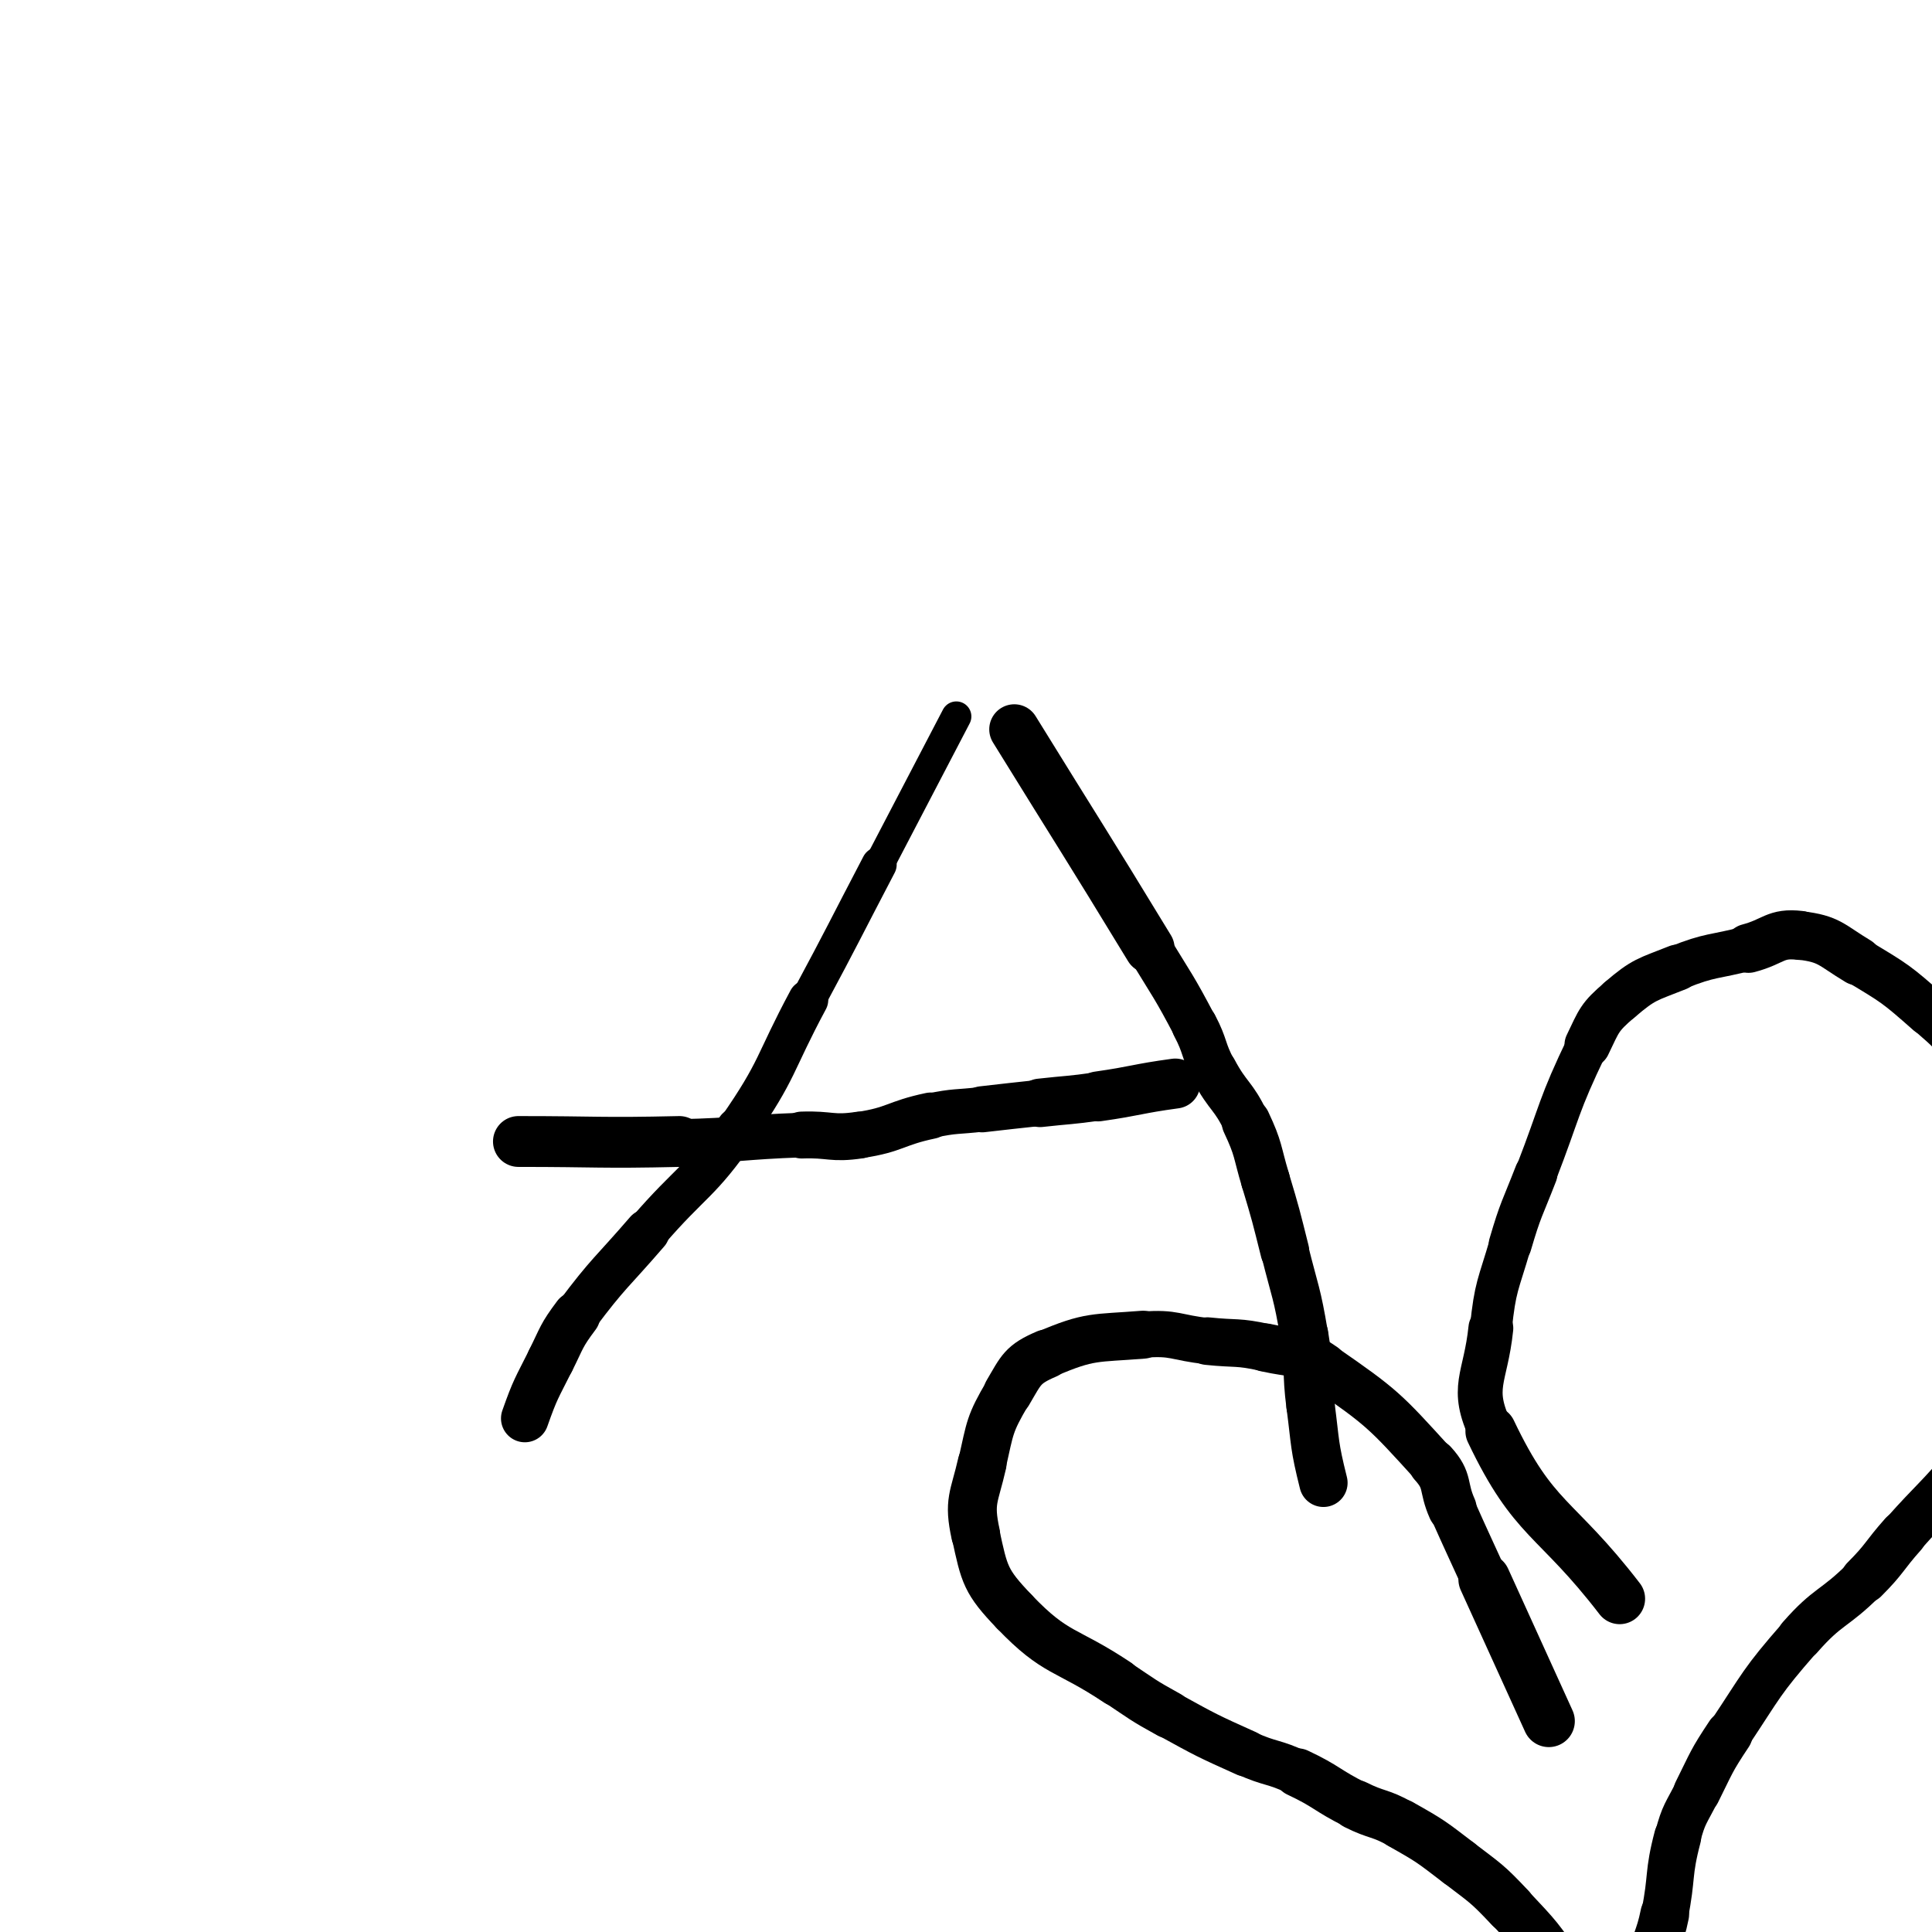
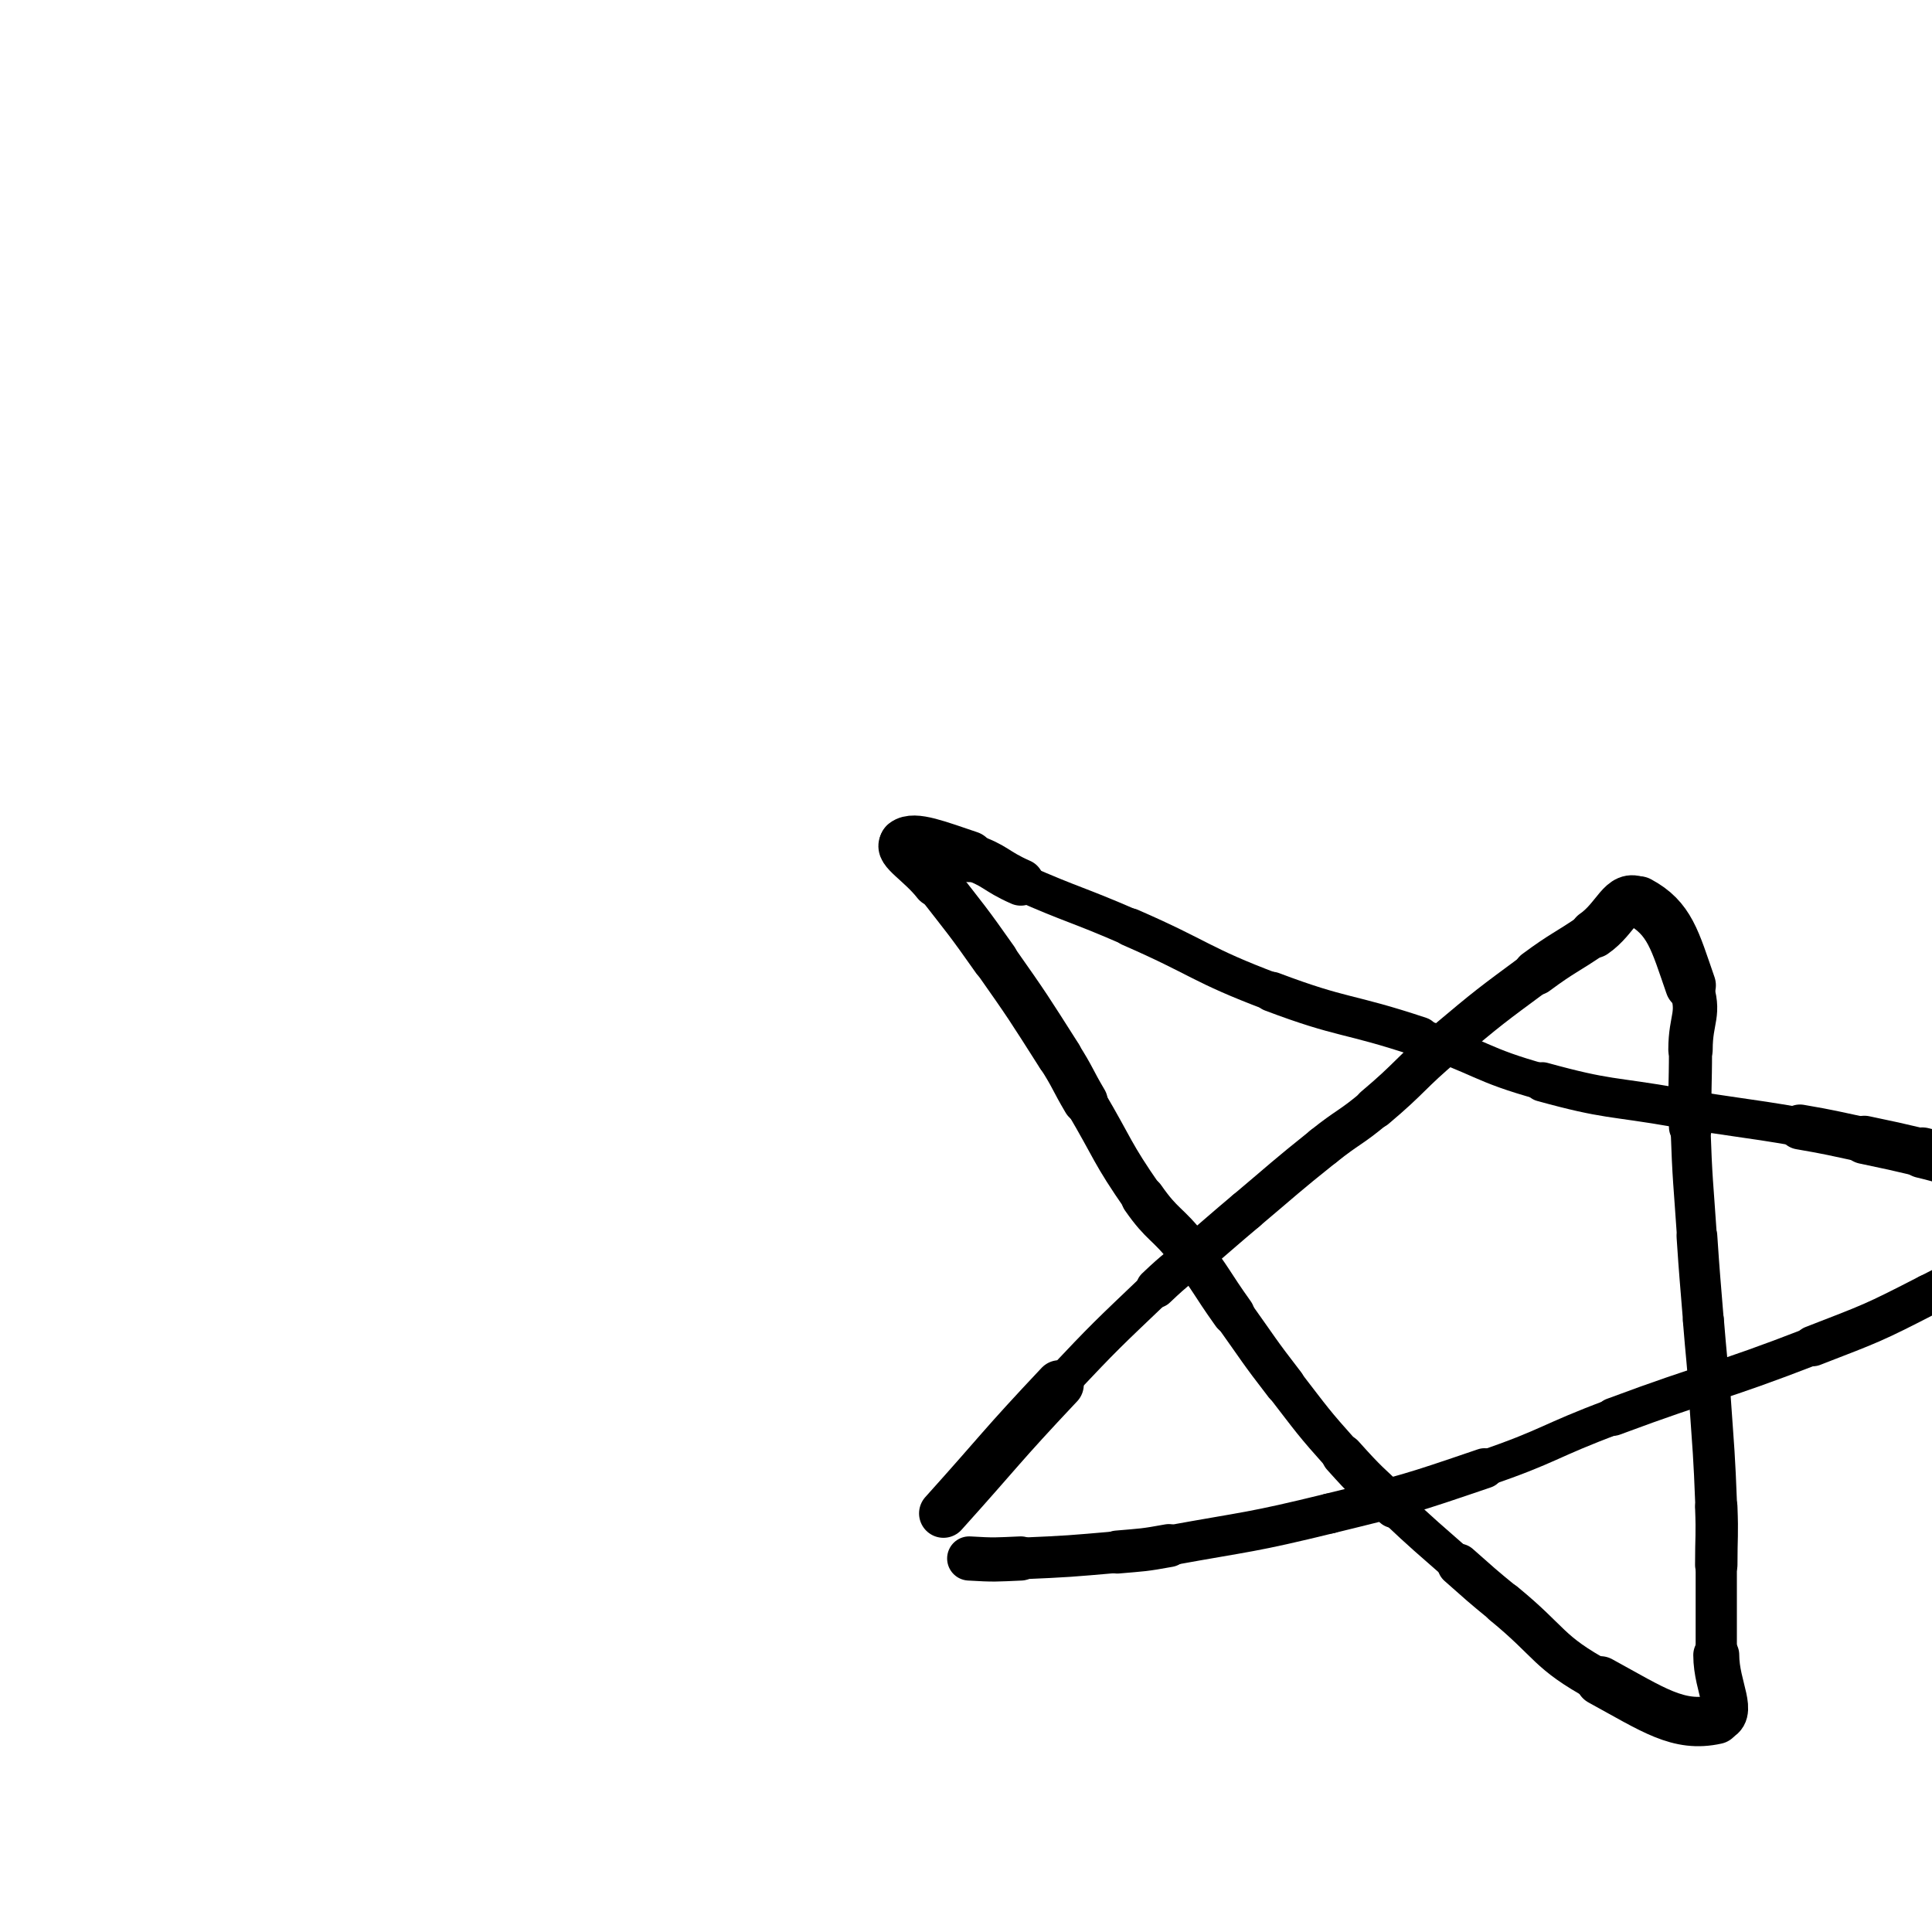
<svg xmlns="http://www.w3.org/2000/svg" viewBox="0 0 200 200" width="200" height="200">
-   <path d="M 99.000,74.167 C 95.000,81.833 95.006,81.836 91.000,89.500" stroke-width="3.113" stroke="black" fill="none" stroke-linecap="round" />
-   <path d="M 91.000,89.500 C 87.339,96.503 87.403,96.537 83.667,103.500" stroke-width="3.650" stroke="black" fill="none" stroke-linecap="round" />
-   <path d="M 83.667,103.500 C 80.069,110.204 80.648,110.620 76.333,116.833" stroke-width="4.148" stroke="black" fill="none" stroke-linecap="round" />
-   <path d="M 76.333,116.833 C 72.315,122.620 71.627,122.133 67.000,127.500" stroke-width="4.381" stroke="black" fill="none" stroke-linecap="round" />
-   <path d="M 67.000,127.500 C 63.294,131.799 63.060,131.642 59.667,136.167" stroke-width="4.659" stroke="black" fill="none" stroke-linecap="round" />
-   <path d="M 59.667,136.167 C 58.060,138.309 58.200,138.433 57.000,140.833" stroke-width="4.958" stroke="black" fill="none" stroke-linecap="round" />
-   <path d="M 57.000,140.833 C 55.534,143.766 55.422,143.749 54.333,146.833" stroke-width="4.942" stroke="black" fill="none" stroke-linecap="round" />
-   <path d="M 105.000,75.500 C 112.000,86.833 112.074,86.789 119.000,98.167" stroke-width="5.187" stroke="black" fill="none" stroke-linecap="round" />
-   <path d="M 119.000,98.167 C 121.408,102.122 121.514,102.076 123.667,106.167" stroke-width="4.685" stroke="black" fill="none" stroke-linecap="round" />
-   <path d="M 123.667,106.167 C 124.847,108.409 124.476,108.600 125.667,110.833" stroke-width="4.756" stroke="black" fill="none" stroke-linecap="round" />
-   <path d="M 125.667,110.833 C 127.142,113.600 127.670,113.341 129.000,116.167" stroke-width="4.840" stroke="black" fill="none" stroke-linecap="round" />
-   <path d="M 129.000,116.167 C 130.337,119.008 130.092,119.139 131.000,122.167" stroke-width="5.059" stroke="black" fill="none" stroke-linecap="round" />
-   <path d="M 131.000,122.167 C 132.092,125.806 132.078,125.814 133.000,129.500" stroke-width="5.054" stroke="black" fill="none" stroke-linecap="round" />
-   <path d="M 133.000,129.500 C 134.078,133.814 134.271,133.790 135.000,138.167" stroke-width="4.959" stroke="black" fill="none" stroke-linecap="round" />
-   <path d="M 135.000,138.167 C 135.604,141.790 135.191,141.852 135.667,145.500" stroke-width="5.013" stroke="black" fill="none" stroke-linecap="round" />
-   <path d="M 135.667,145.500 C 136.191,149.518 136.021,149.584 137.000,153.500" stroke-width="5.005" stroke="black" fill="none" stroke-linecap="round" />
-   <path d="M 53.667,118.167 C 62.000,118.167 62.005,118.356 70.333,118.167" stroke-width="5.262" stroke="black" fill="none" stroke-linecap="round" />
-   <path d="M 70.333,118.167 C 76.672,118.023 76.664,117.726 83.000,117.500" stroke-width="4.618" stroke="black" fill="none" stroke-linecap="round" />
-   <path d="M 83.000,117.500 C 85.997,117.393 86.059,117.941 89.000,117.500" stroke-width="4.854" stroke="black" fill="none" stroke-linecap="round" />
-   <path d="M 89.000,117.500 C 92.726,116.941 92.623,116.281 96.333,115.500" stroke-width="4.802" stroke="black" fill="none" stroke-linecap="round" />
-   <path d="M 96.333,115.500 C 98.957,114.948 98.998,115.147 101.667,114.833" stroke-width="4.630" stroke="black" fill="none" stroke-linecap="round" />
-   <path d="M 101.667,114.833 C 104.664,114.481 104.667,114.500 107.667,114.167" stroke-width="4.772" stroke="black" fill="none" stroke-linecap="round" />
-   <path d="M 107.667,114.167 C 110.667,113.833 110.680,113.927 113.667,113.500" stroke-width="5.019" stroke="black" fill="none" stroke-linecap="round" />
-   <path d="M 113.667,113.500 C 117.680,112.927 117.651,112.714 121.667,112.167" stroke-width="5.171" stroke="black" fill="none" stroke-linecap="round" />
-   <path d="M 160.333,178.167 C 157.000,170.833 157.000,170.833 153.667,163.500" stroke-width="5.385" stroke="black" fill="none" stroke-linecap="round" />
-   <path d="M 153.667,163.500 C 152.000,159.833 151.969,159.847 150.333,156.167" stroke-width="4.858" stroke="black" fill="none" stroke-linecap="round" />
-   <path d="M 150.333,156.167 C 149.302,153.847 150.010,153.344 148.333,151.500" stroke-width="5.058" stroke="black" fill="none" stroke-linecap="round" />
-   <path d="M 148.333,151.500 C 143.343,146.011 143.110,145.730 137.000,141.500" stroke-width="4.903" stroke="black" fill="none" stroke-linecap="round" />
-   <path d="M 137.000,141.500 C 134.443,139.730 134.070,140.182 131.000,139.500" stroke-width="4.995" stroke="black" fill="none" stroke-linecap="round" />
-   <path d="M 131.000,139.500 C 128.070,138.849 128.002,139.149 125.000,138.833" stroke-width="4.930" stroke="black" fill="none" stroke-linecap="round" />
-   <path d="M 125.000,138.833 C 121.669,138.483 121.637,137.902 118.333,138.167" stroke-width="4.782" stroke="black" fill="none" stroke-linecap="round" />
-   <path d="M 118.333,138.167 C 113.304,138.569 112.836,138.237 108.333,140.167" stroke-width="4.964" stroke="black" fill="none" stroke-linecap="round" />
-   <path d="M 108.333,140.167 C 105.836,141.237 105.734,141.785 104.333,144.167" stroke-width="5.081" stroke="black" fill="none" stroke-linecap="round" />
-   <path d="M 104.333,144.167 C 102.401,147.452 102.524,147.727 101.667,151.500" stroke-width="4.987" stroke="black" fill="none" stroke-linecap="round" />
-   <path d="M 101.667,151.500 C 100.857,155.060 100.247,155.372 101.000,158.833" stroke-width="5.063" stroke="black" fill="none" stroke-linecap="round" />
-   <path d="M 101.000,158.833 C 101.914,163.038 102.003,163.701 105.000,166.833" stroke-width="4.998" stroke="black" fill="none" stroke-linecap="round" />
-   <path d="M 105.000,166.833 C 109.337,171.367 110.283,170.577 115.667,174.167" stroke-width="4.990" stroke="black" fill="none" stroke-linecap="round" />
-   <path d="M 115.667,174.167 C 118.283,175.911 118.248,175.986 121.000,177.500" stroke-width="4.910" stroke="black" fill="none" stroke-linecap="round" />
-   <path d="M 121.000,177.500 C 124.914,179.653 124.927,179.667 129.000,181.500" stroke-width="4.822" stroke="black" fill="none" stroke-linecap="round" />
-   <path d="M 129.000,181.500 C 131.594,182.667 131.763,182.291 134.333,183.500" stroke-width="4.737" stroke="black" fill="none" stroke-linecap="round" />
-   <path d="M 134.333,183.500 C 137.430,184.957 137.268,185.301 140.333,186.833" stroke-width="5.025" stroke="black" fill="none" stroke-linecap="round" />
-   <path d="M 140.333,186.833 C 142.601,187.967 142.796,187.594 145.000,188.833" stroke-width="5.146" stroke="black" fill="none" stroke-linecap="round" />
-   <path d="M 145.000,188.833 C 148.130,190.594 148.142,190.648 151.000,192.833" stroke-width="5.198" stroke="black" fill="none" stroke-linecap="round" />
-   <path d="M 151.000,192.833 C 153.809,194.981 153.914,194.930 156.333,197.500" stroke-width="5.187" stroke="black" fill="none" stroke-linecap="round" />
-   <path d="M 156.333,197.500 C 159.248,200.596 159.312,200.634 161.667,204.167" stroke-width="5.130" stroke="black" fill="none" stroke-linecap="round" />
-   <path d="M 161.667,204.167 C 163.312,206.634 163.486,206.675 164.333,209.500" stroke-width="5.324" stroke="black" fill="none" stroke-linecap="round" />
-   <path d="M 167.667,165.500 C 161.000,156.833 158.814,157.577 154.333,148.167" stroke-width="5.267" stroke="black" fill="none" stroke-linecap="round" />
-   <path d="M 154.333,148.167 C 152.148,143.577 153.788,142.771 154.333,137.500" stroke-width="4.642" stroke="black" fill="none" stroke-linecap="round" />
-   <path d="M 154.333,137.500 C 154.788,133.105 155.090,133.095 156.333,128.833" stroke-width="4.346" stroke="black" fill="none" stroke-linecap="round" />
-   <path d="M 156.333,128.833 C 157.424,125.095 157.592,125.138 159.000,121.500" stroke-width="4.449" stroke="black" fill="none" stroke-linecap="round" />
-   <path d="M 159.000,121.500 C 161.592,114.805 161.237,114.598 164.333,108.167" stroke-width="4.334" stroke="black" fill="none" stroke-linecap="round" />
-   <path d="M 164.333,108.167 C 165.570,105.598 165.542,105.321 167.667,103.500" stroke-width="4.756" stroke="black" fill="none" stroke-linecap="round" />
-   <path d="M 167.667,103.500 C 170.209,101.321 170.503,101.432 173.667,100.167" stroke-width="4.775" stroke="black" fill="none" stroke-linecap="round" />
-   <path d="M 173.667,100.167 C 177.170,98.765 177.325,99.134 181.000,98.167" stroke-width="4.631" stroke="black" fill="none" stroke-linecap="round" />
-   <path d="M 181.000,98.167 C 183.658,97.467 183.751,96.530 186.333,96.833" stroke-width="5.083" stroke="black" fill="none" stroke-linecap="round" />
-   <path d="M 186.333,96.833 C 189.418,97.196 189.533,97.820 192.333,99.500" stroke-width="5.028" stroke="black" fill="none" stroke-linecap="round" />
-   <path d="M 192.333,99.500 C 196.200,101.820 196.289,101.853 199.667,104.833" stroke-width="4.828" stroke="black" fill="none" stroke-linecap="round" />
-   <path d="M 199.667,104.833 C 201.956,106.853 202.142,106.858 203.667,109.500" stroke-width="4.751" stroke="black" fill="none" stroke-linecap="round" />
-   <path d="M 203.667,109.500 C 207.142,115.525 207.578,115.552 209.667,122.167" stroke-width="4.743" stroke="black" fill="none" stroke-linecap="round" />
-   <path d="M 209.667,122.167 C 211.578,128.219 212.332,128.679 211.667,134.833" stroke-width="4.591" stroke="black" fill="none" stroke-linecap="round" />
-   <path d="M 211.667,134.833 C 210.999,141.012 209.767,141.068 207.000,146.833" stroke-width="4.663" stroke="black" fill="none" stroke-linecap="round" />
-   <path d="M 207.000,146.833 C 205.767,149.401 205.499,149.301 203.667,151.500" stroke-width="4.625" stroke="black" fill="none" stroke-linecap="round" />
-   <path d="M 203.667,151.500 C 200.499,155.301 200.292,155.130 197.000,158.833" stroke-width="4.838" stroke="black" fill="none" stroke-linecap="round" />
-   <path d="M 197.000,158.833 C 194.959,161.130 195.169,161.331 193.000,163.500" stroke-width="4.933" stroke="black" fill="none" stroke-linecap="round" />
-   <path d="M 193.000,163.500 C 189.835,166.665 189.271,166.142 186.333,169.500" stroke-width="4.748" stroke="black" fill="none" stroke-linecap="round" />
-   <path d="M 186.333,169.500 C 182.271,174.142 182.433,174.350 179.000,179.500" stroke-width="4.668" stroke="black" fill="none" stroke-linecap="round" />
-   <path d="M 179.000,179.500 C 177.100,182.350 177.200,182.434 175.667,185.500" stroke-width="4.875" stroke="black" fill="none" stroke-linecap="round" />
-   <path d="M 175.667,185.500 C 174.533,187.768 174.308,187.728 173.667,190.167" stroke-width="4.776" stroke="black" fill="none" stroke-linecap="round" />
-   <path d="M 173.667,190.167 C 172.642,194.062 173.128,194.193 172.333,198.167" stroke-width="4.879" stroke="black" fill="none" stroke-linecap="round" />
-   <path d="M 172.333,198.167 C 171.795,200.860 171.338,200.793 171.000,203.500" stroke-width="5.047" stroke="black" fill="none" stroke-linecap="round" />
-   <path d="M 171.000,203.500 C 170.672,206.126 170.852,206.174 171.000,208.833" stroke-width="5.265" stroke="black" fill="none" stroke-linecap="round" />
-   <path d="M 171.000,208.833 C 171.186,212.174 171.491,212.159 171.667,215.500" stroke-width="5.415" stroke="black" fill="none" stroke-linecap="round" />
-   <path d="M 171.667,215.500 C 171.824,218.492 171.842,218.511 171.667,221.500" stroke-width="5.393" stroke="black" fill="none" stroke-linecap="round" />
+   <path d="M 97.667,156.667 C 103.667,150.000 103.516,149.857 109.667,143.333" stroke-width="5.053" stroke="black" fill="none" stroke-linecap="round" />
+   <path d="M 109.667,143.333 C 114.516,138.190 114.555,138.213 119.667,133.333" stroke-width="3.791" stroke="black" fill="none" stroke-linecap="round" />
+   <path d="M 119.667,133.333 C 121.888,131.213 122.000,131.333 124.333,129.333" stroke-width="4.167" stroke="black" fill="none" stroke-linecap="round" />
+   <path d="M 124.333,129.333 C 126.667,127.333 126.649,127.313 129.000,125.333" stroke-width="4.261" stroke="black" fill="none" stroke-linecap="round" />
+   <path d="M 129.000,125.333 C 132.983,121.980 132.935,121.918 137.000,118.667" stroke-width="4.249" stroke="black" fill="none" stroke-linecap="round" />
+   <path d="M 137.000,118.667 C 139.602,116.585 139.786,116.812 142.333,114.667" stroke-width="4.263" stroke="black" fill="none" stroke-linecap="round" />
+   <path d="M 142.333,114.667 C 146.120,111.478 145.875,111.185 149.667,108.000" stroke-width="4.383" stroke="black" fill="none" stroke-linecap="round" />
+   <path d="M 149.667,108.000 C 154.208,104.185 154.231,104.192 159.000,100.667" stroke-width="4.496" stroke="black" fill="none" stroke-linecap="round" />
+   <path d="M 159.000,100.667 C 161.897,98.525 162.029,98.709 165.000,96.667" stroke-width="4.746" stroke="black" fill="none" stroke-linecap="round" />
+   <path d="M 165.000,96.667 C 167.363,95.042 167.865,92.372 169.667,93.333" stroke-width="5.054" stroke="black" fill="none" stroke-linecap="round" />
+   <path d="M 169.667,93.333 C 172.865,95.039 173.389,97.368 175.000,102.000" stroke-width="5.255" stroke="black" fill="none" stroke-linecap="round" />
+   <path d="M 175.000,102.000 C 176.056,105.035 175.000,105.333 175.000,108.667" stroke-width="4.596" stroke="black" fill="none" stroke-linecap="round" />
+   <path d="M 175.000,108.667 C 175.000,112.667 174.862,112.671 175.000,116.667" stroke-width="4.463" stroke="black" fill="none" stroke-linecap="round" />
+   <path d="M 175.000,116.667 C 175.196,122.337 175.289,122.336 175.667,128.000" stroke-width="4.130" stroke="black" fill="none" stroke-linecap="round" />
+   <path d="M 175.667,128.000 C 175.956,132.336 175.987,132.334 176.333,136.667" stroke-width="4.217" stroke="black" fill="none" stroke-linecap="round" />
+   <path d="M 176.333,136.667 C 176.653,140.668 176.724,140.663 177.000,144.667" stroke-width="4.245" stroke="black" fill="none" stroke-linecap="round" />
+   <path d="M 177.000,144.667 C 177.391,150.329 177.449,150.330 177.667,156.000" stroke-width="4.323" stroke="black" fill="none" stroke-linecap="round" />
+   <path d="M 177.667,156.000 C 177.782,158.997 177.667,159.000 177.667,162.000" stroke-width="4.390" stroke="black" fill="none" stroke-linecap="round" />
+   <path d="M 177.667,162.000 C 177.667,166.667 177.667,166.667 177.667,171.333" stroke-width="4.269" stroke="black" fill="none" stroke-linecap="round" />
+   <path d="M 177.667,171.333 C 177.667,174.667 179.738,177.540 177.667,178.000" stroke-width="4.760" stroke="black" fill="none" stroke-linecap="round" />
+   <path d="M 177.667,178.000 C 173.738,178.873 171.133,176.981 165.667,174.000" stroke-width="5.106" stroke="black" fill="none" stroke-linecap="round" />
+   <path d="M 165.667,174.000 C 160.133,170.981 160.622,170.054 155.667,166.000" stroke-width="4.484" stroke="black" fill="none" stroke-linecap="round" />
+   <path d="M 155.667,166.000 C 153.288,164.054 153.304,164.033 151.000,162.000" stroke-width="4.422" stroke="black" fill="none" stroke-linecap="round" />
+   <path d="M 151.000,162.000 C 147.638,159.033 147.593,159.078 144.333,156.000" stroke-width="3.877" stroke="black" fill="none" stroke-linecap="round" />
+   <path d="M 144.333,156.000 C 141.593,153.411 141.512,153.474 139.000,150.667" stroke-width="4.388" stroke="black" fill="none" stroke-linecap="round" />
+   <path d="M 139.000,150.667 C 135.845,147.140 135.896,147.081 133.000,143.333" stroke-width="4.167" stroke="black" fill="none" stroke-linecap="round" />
+   <path d="M 133.000,143.333 C 130.229,139.747 130.302,139.689 127.667,136.000" stroke-width="4.249" stroke="black" fill="none" stroke-linecap="round" />
+   <path d="M 127.667,136.000 C 125.302,132.689 125.494,132.540 123.000,129.333" stroke-width="4.448" stroke="black" fill="none" stroke-linecap="round" />
+   <path d="M 123.000,129.333 C 120.828,126.540 120.349,126.898 118.333,124.000" stroke-width="4.574" stroke="black" fill="none" stroke-linecap="round" />
+   <path d="M 118.333,124.000 C 115.016,119.231 115.300,119.020 112.333,114.000" stroke-width="4.401" stroke="black" fill="none" stroke-linecap="round" />
+   <path d="M 112.333,114.000 C 110.966,111.686 111.109,111.599 109.667,109.333" stroke-width="4.683" stroke="black" fill="none" stroke-linecap="round" />
+   <path d="M 109.667,109.333 C 106.442,104.266 106.457,104.246 103.000,99.333" stroke-width="4.736" stroke="black" fill="none" stroke-linecap="round" />
+   <path d="M 103.000,99.333 C 100.124,95.246 100.069,95.279 97.000,91.333" stroke-width="4.818" stroke="black" fill="none" stroke-linecap="round" />
+   <path d="M 97.000,91.333 C 95.402,89.279 92.944,87.912 93.667,87.333" stroke-width="5.216" stroke="black" fill="none" stroke-linecap="round" />
+   <path d="M 93.667,87.333 C 94.611,86.578 97.137,87.601 100.333,88.667" stroke-width="5.302" stroke="black" fill="none" stroke-linecap="round" />
+   <path d="M 100.333,88.667 C 103.137,89.601 102.939,90.133 105.667,91.333" stroke-width="4.840" stroke="black" fill="none" stroke-linecap="round" />
+   <path d="M 105.667,91.333 C 111.273,93.800 111.383,93.552 117.000,96.000" stroke-width="3.860" stroke="black" fill="none" stroke-linecap="round" />
+   <path d="M 117.000,96.000 C 124.383,99.218 124.147,99.826 131.667,102.667" stroke-width="3.964" stroke="black" fill="none" stroke-linecap="round" />
+   <path d="M 131.667,102.667 C 139.147,105.493 139.401,104.800 147.000,107.333" stroke-width="4.138" stroke="black" fill="none" stroke-linecap="round" />
+   <path d="M 147.000,107.333 C 153.401,109.467 153.181,110.216 159.667,112.000" stroke-width="3.746" stroke="black" fill="none" stroke-linecap="round" />
+   <path d="M 159.667,112.000 C 166.514,113.883 166.648,113.438 173.667,114.667" stroke-width="4.084" stroke="black" fill="none" stroke-linecap="round" />
+   <path d="M 173.667,114.667 C 179.982,115.772 180.016,115.577 186.333,116.667" stroke-width="4.036" stroke="black" fill="none" stroke-linecap="round" />
+   <path d="M 186.333,116.667 C 189.683,117.244 189.674,117.300 193.000,118.000" stroke-width="4.657" stroke="black" fill="none" stroke-linecap="round" />
+   <path d="M 193.000,118.000 C 196.007,118.633 196.009,118.630 199.000,119.333" stroke-width="4.997" stroke="black" fill="none" stroke-linecap="round" />
+   <path d="M 199.000,119.333 C 201.675,119.963 201.637,120.161 204.333,120.667" stroke-width="5.247" stroke="black" fill="none" stroke-linecap="round" />
+   <path d="M 204.333,120.667 C 206.970,121.161 207.030,120.839 209.667,121.333" stroke-width="5.307" stroke="black" fill="none" stroke-linecap="round" />
+   <path d="M 209.667,121.333 C 212.363,121.839 215.000,121.261 215.000,122.667" stroke-width="5.312" stroke="black" fill="none" stroke-linecap="round" />
+   <path d="M 215.000,122.667 C 215.000,124.595 212.678,125.774 209.667,128.000" stroke-width="5.347" stroke="black" fill="none" stroke-linecap="round" />
+   <path d="M 209.667,128.000 C 205.011,131.441 204.841,131.335 199.667,134.000" stroke-width="4.191" stroke="black" fill="none" stroke-linecap="round" />
+   <path d="M 199.667,134.000 C 193.841,137.001 193.784,136.961 187.667,139.333" stroke-width="4.203" stroke="black" fill="none" stroke-linecap="round" />
+   <path d="M 187.667,139.333 C 177.451,143.295 177.273,142.840 167.000,146.667" stroke-width="3.939" stroke="black" fill="none" stroke-linecap="round" />
+   <path d="M 167.000,146.667 C 160.273,149.173 160.455,149.686 153.667,152.000" stroke-width="3.748" stroke="black" fill="none" stroke-linecap="round" />
+   <path d="M 153.667,152.000 C 145.788,154.686 145.753,154.686 137.667,156.667" stroke-width="4.162" stroke="black" fill="none" stroke-linecap="round" />
+   <path d="M 137.667,156.667 C 129.420,158.686 129.357,158.481 121.000,160.000" stroke-width="4.157" stroke="black" fill="none" stroke-linecap="round" />
+   <path d="M 121.000,160.000 C 118.357,160.481 118.343,160.434 115.667,160.667" stroke-width="4.455" stroke="black" fill="none" stroke-linecap="round" />
+   <path d="M 115.667,160.667 C 110.676,161.101 110.671,161.116 105.667,161.333" stroke-width="4.310" stroke="black" fill="none" stroke-linecap="round" />
+   <path d="M 105.667,161.333 C 103.004,161.449 102.991,161.490 100.333,161.333" stroke-width="4.574" stroke="black" fill="none" stroke-linecap="round" />
</svg>
